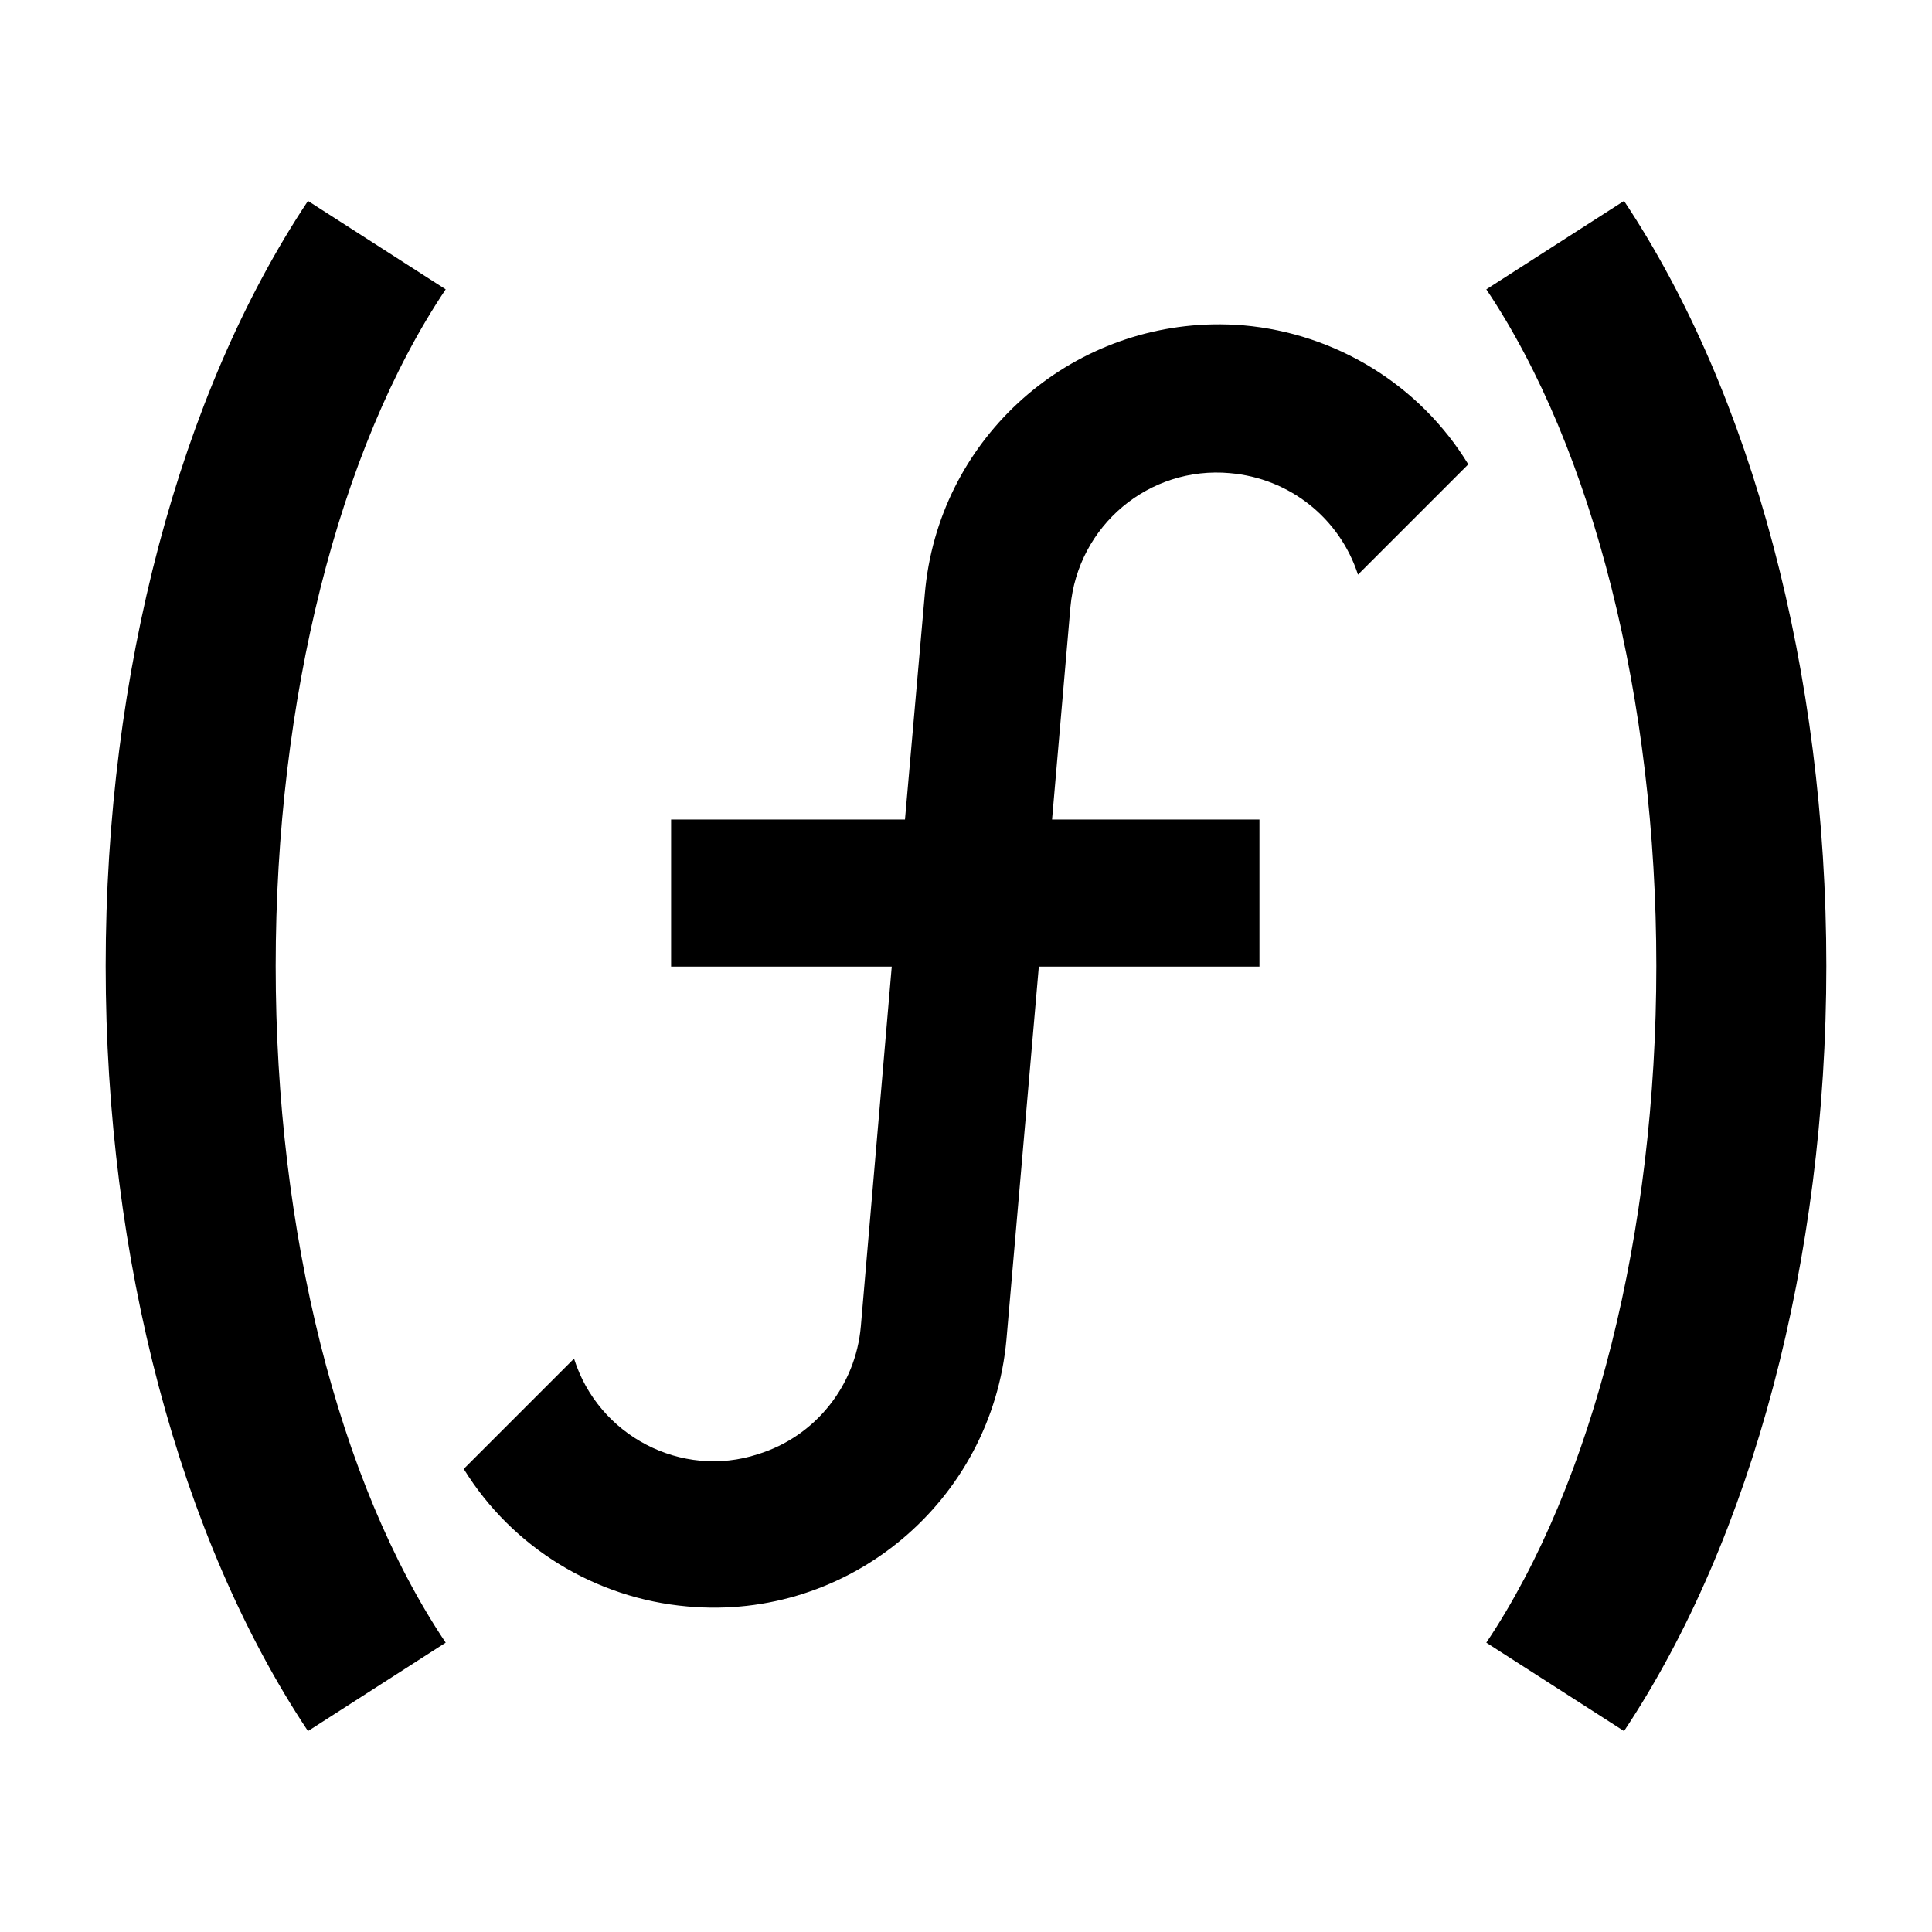
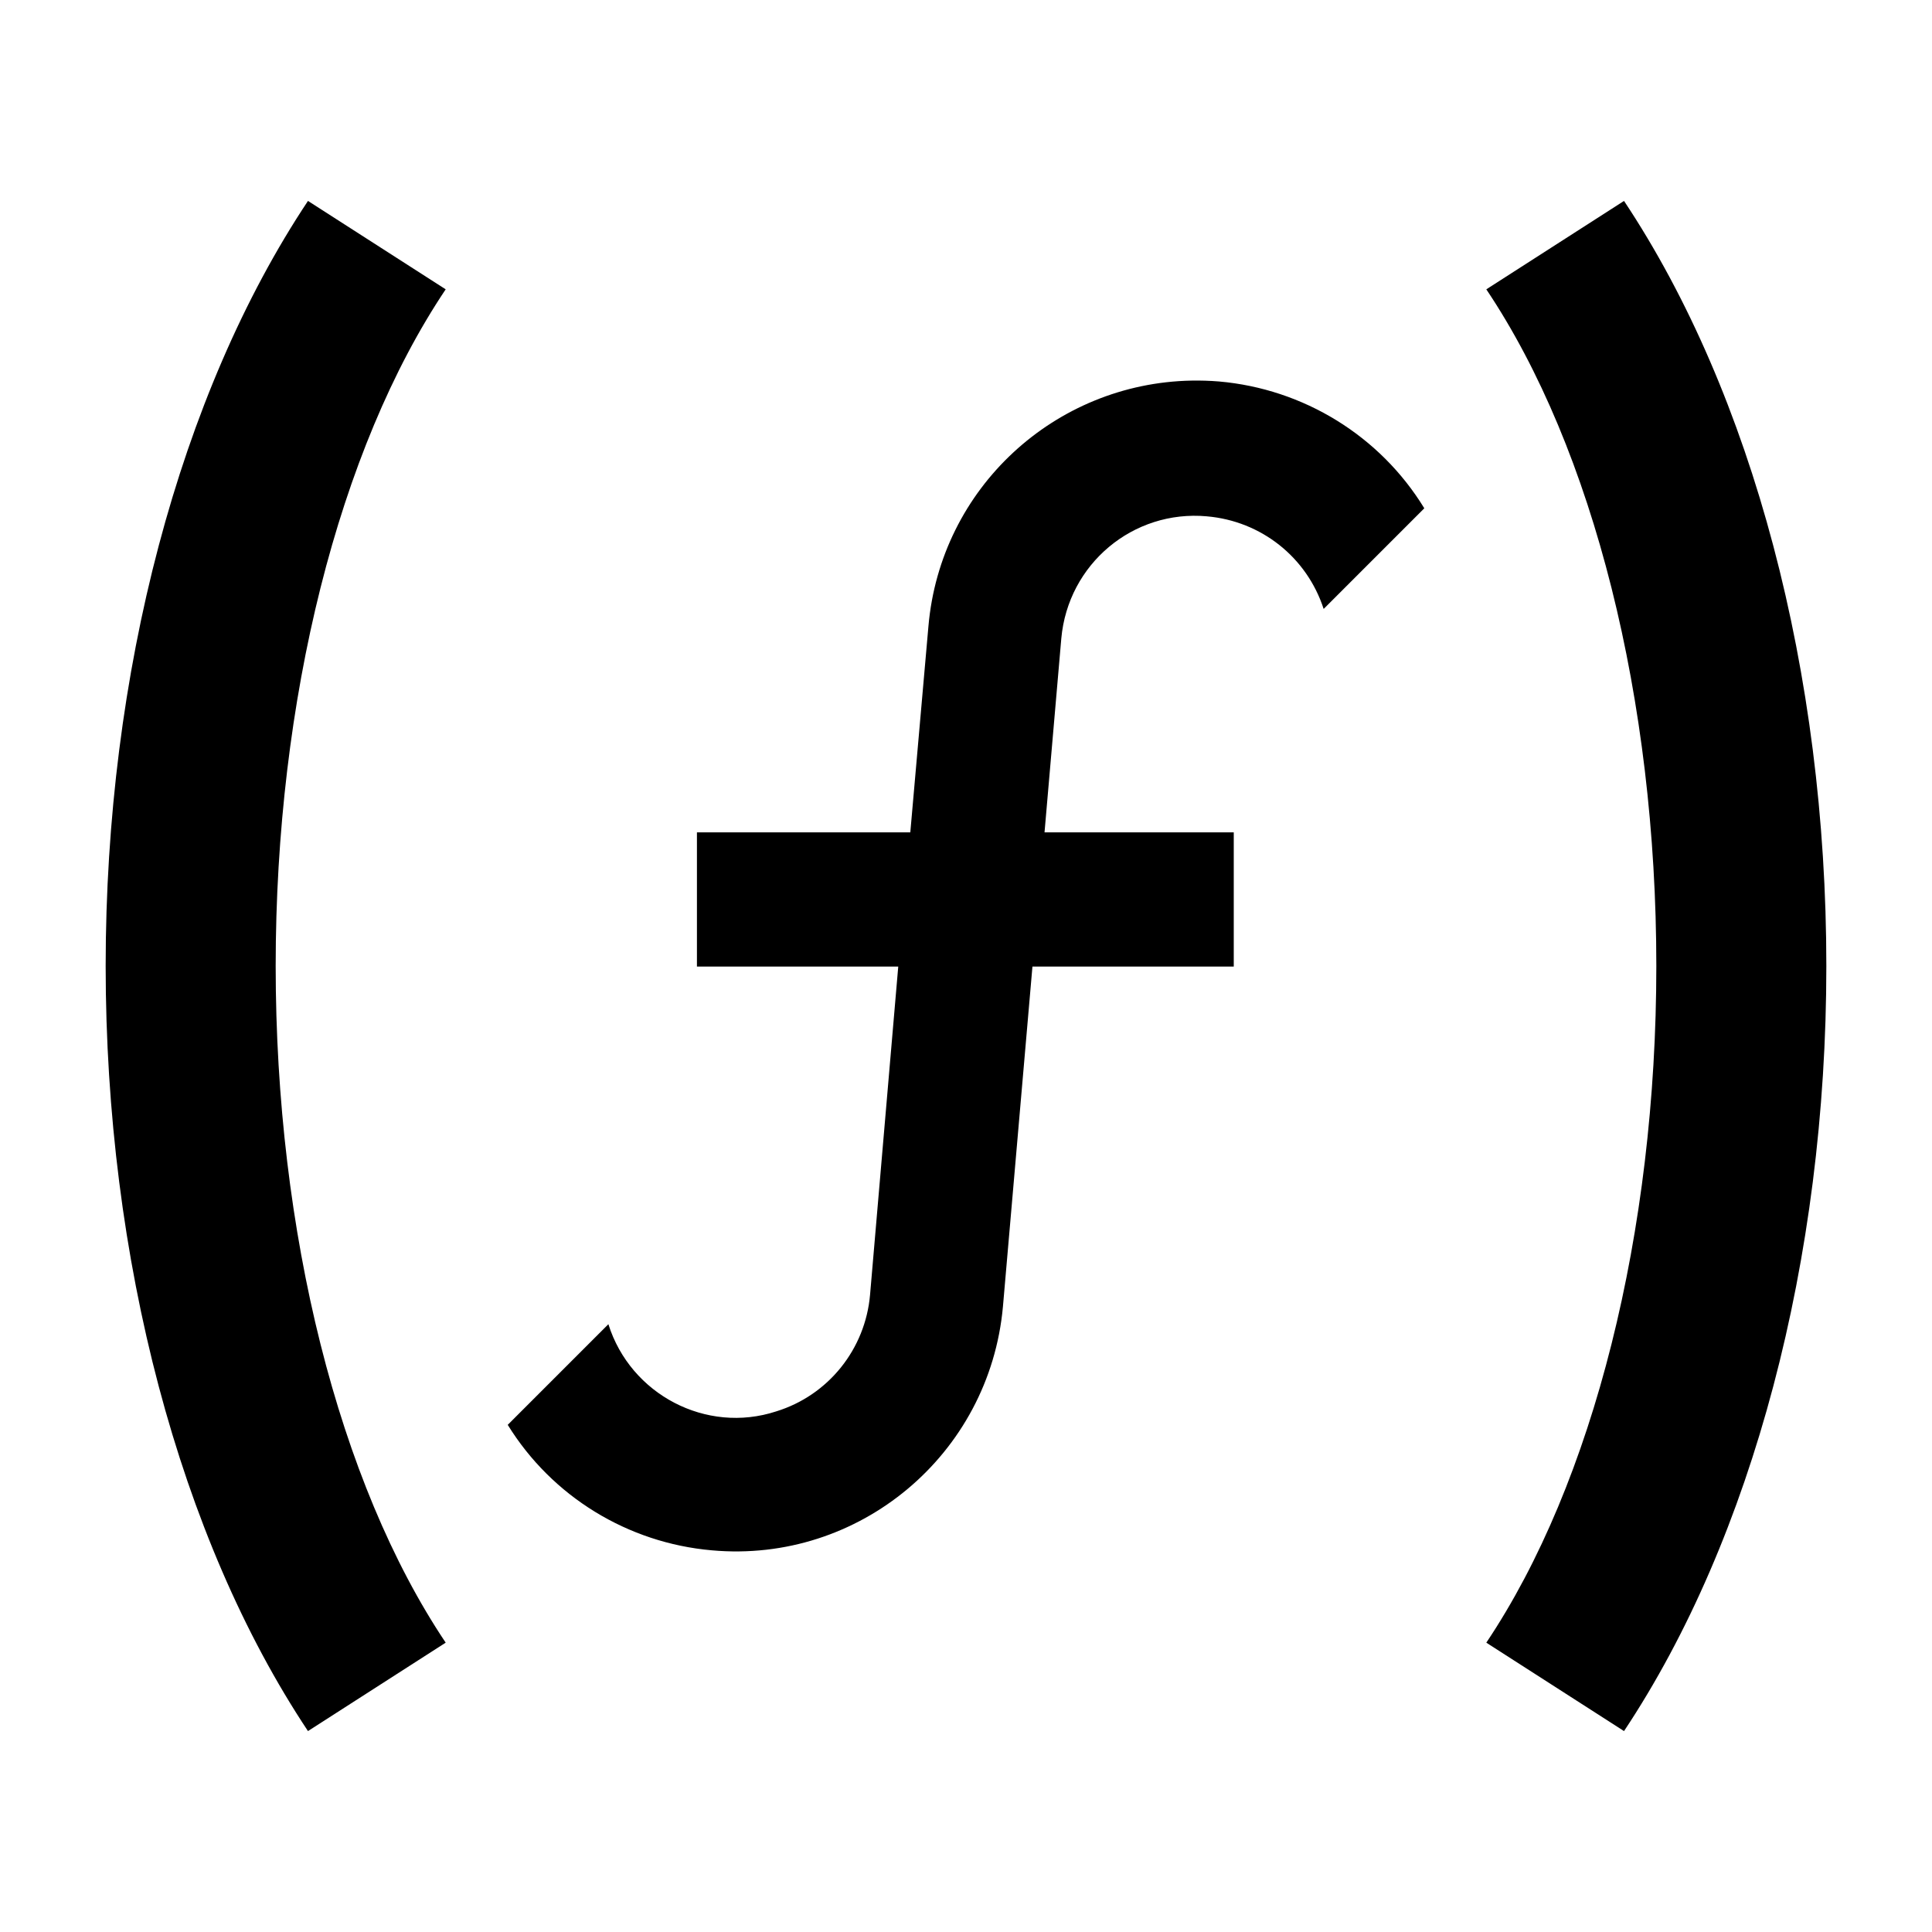
<svg xmlns="http://www.w3.org/2000/svg" width="1e3" height="1e3" version="1.1" viewBox="0 0 1e3 1e3" xml:space="preserve">
-   <path d="m159.41 104c-66.439 99.877-104.72 244.19-104.72 396 0 151.81 38.279 296.12 104.72 396l71.279-45.761c-55.439-82.719-87.999-212.52-87.999-350.24s32.559-267.52 87.999-350.24l-71.279-45.759zm681.18 0-71.279 45.759c55.439 82.719 87.999 212.52 87.999 350.24s-32.559 267.52-87.999 350.24l71.279 45.761c66.439-99.877 104.72-244.19 104.72-396 0-151.81-38.279-296.12-104.72-396zm-212.71 63.899c-77.414 1.478-142.41 60.915-149.19 139.42l-10.278 116.87h-121.05v76.131h114.2l-15.987 186.14c-2.664 30.834-23.599 57.098-53.291 66.234-39.588 12.943-82.603-9.516-95.165-49.485l-57.098 57.098c25.126 40.731 68.139 66.996 115.72 71.183 83.742 7.609 157.59-54.435 165.2-138.18l16.749-192.99h114.2v-76.131h-107.35l9.517-110.01c3.806-42.253 40.73-73.086 82.602-69.28l-6e-3 6e-3c30.834 2.664 56.718 23.22 66.234 52.531l57.1-57.1c-25.12-41.111-68.516-67.756-116.48-71.943-5.257-0.428-10.471-0.588-15.632-0.49h-2e-3z" stroke-width=".995" />
+   <path d="m159.41 104c-66.439 99.877-104.72 244.19-104.72 396s38.28 296.12 104.72 396l71.279-45.762c-55.439-82.719-88-212.52-88-350.24 0-137.72 32.56-267.52 88-350.24zm681.18 0-71.279 45.76c55.439 82.719 88 212.52 88 350.24 0 137.72-32.56 267.52-88 350.24l71.279 45.762c66.439-99.877 104.72-244.19 104.72-396s-38.28-296.12-104.72-396zm-223.92 92.998c-70.631 1.348-129.93 55.577-136.12 127.2l-9.377 106.63h-110.44v69.461h104.2l-14.588 169.83c-2.431 28.132-21.533 52.092-48.623 60.428-36.119 11.809-75.363-8.682-86.824-45.148l-52.096 52.096c22.924 37.162 62.168 61.127 105.58 64.947 76.404 6.942 143.78-49.667 150.73-126.07l15.279-176.08h104.2v-69.461h-97.945l8.684-100.37c3.473-38.551 37.162-66.683 75.365-63.211l-6e-3 6e-3c28.132 2.431 51.747 21.185 60.43 47.928l52.098-52.096c-22.919-37.509-62.514-61.82-106.28-65.641-4.797-0.391-9.553-0.535-14.262-0.445z" />
</svg>
